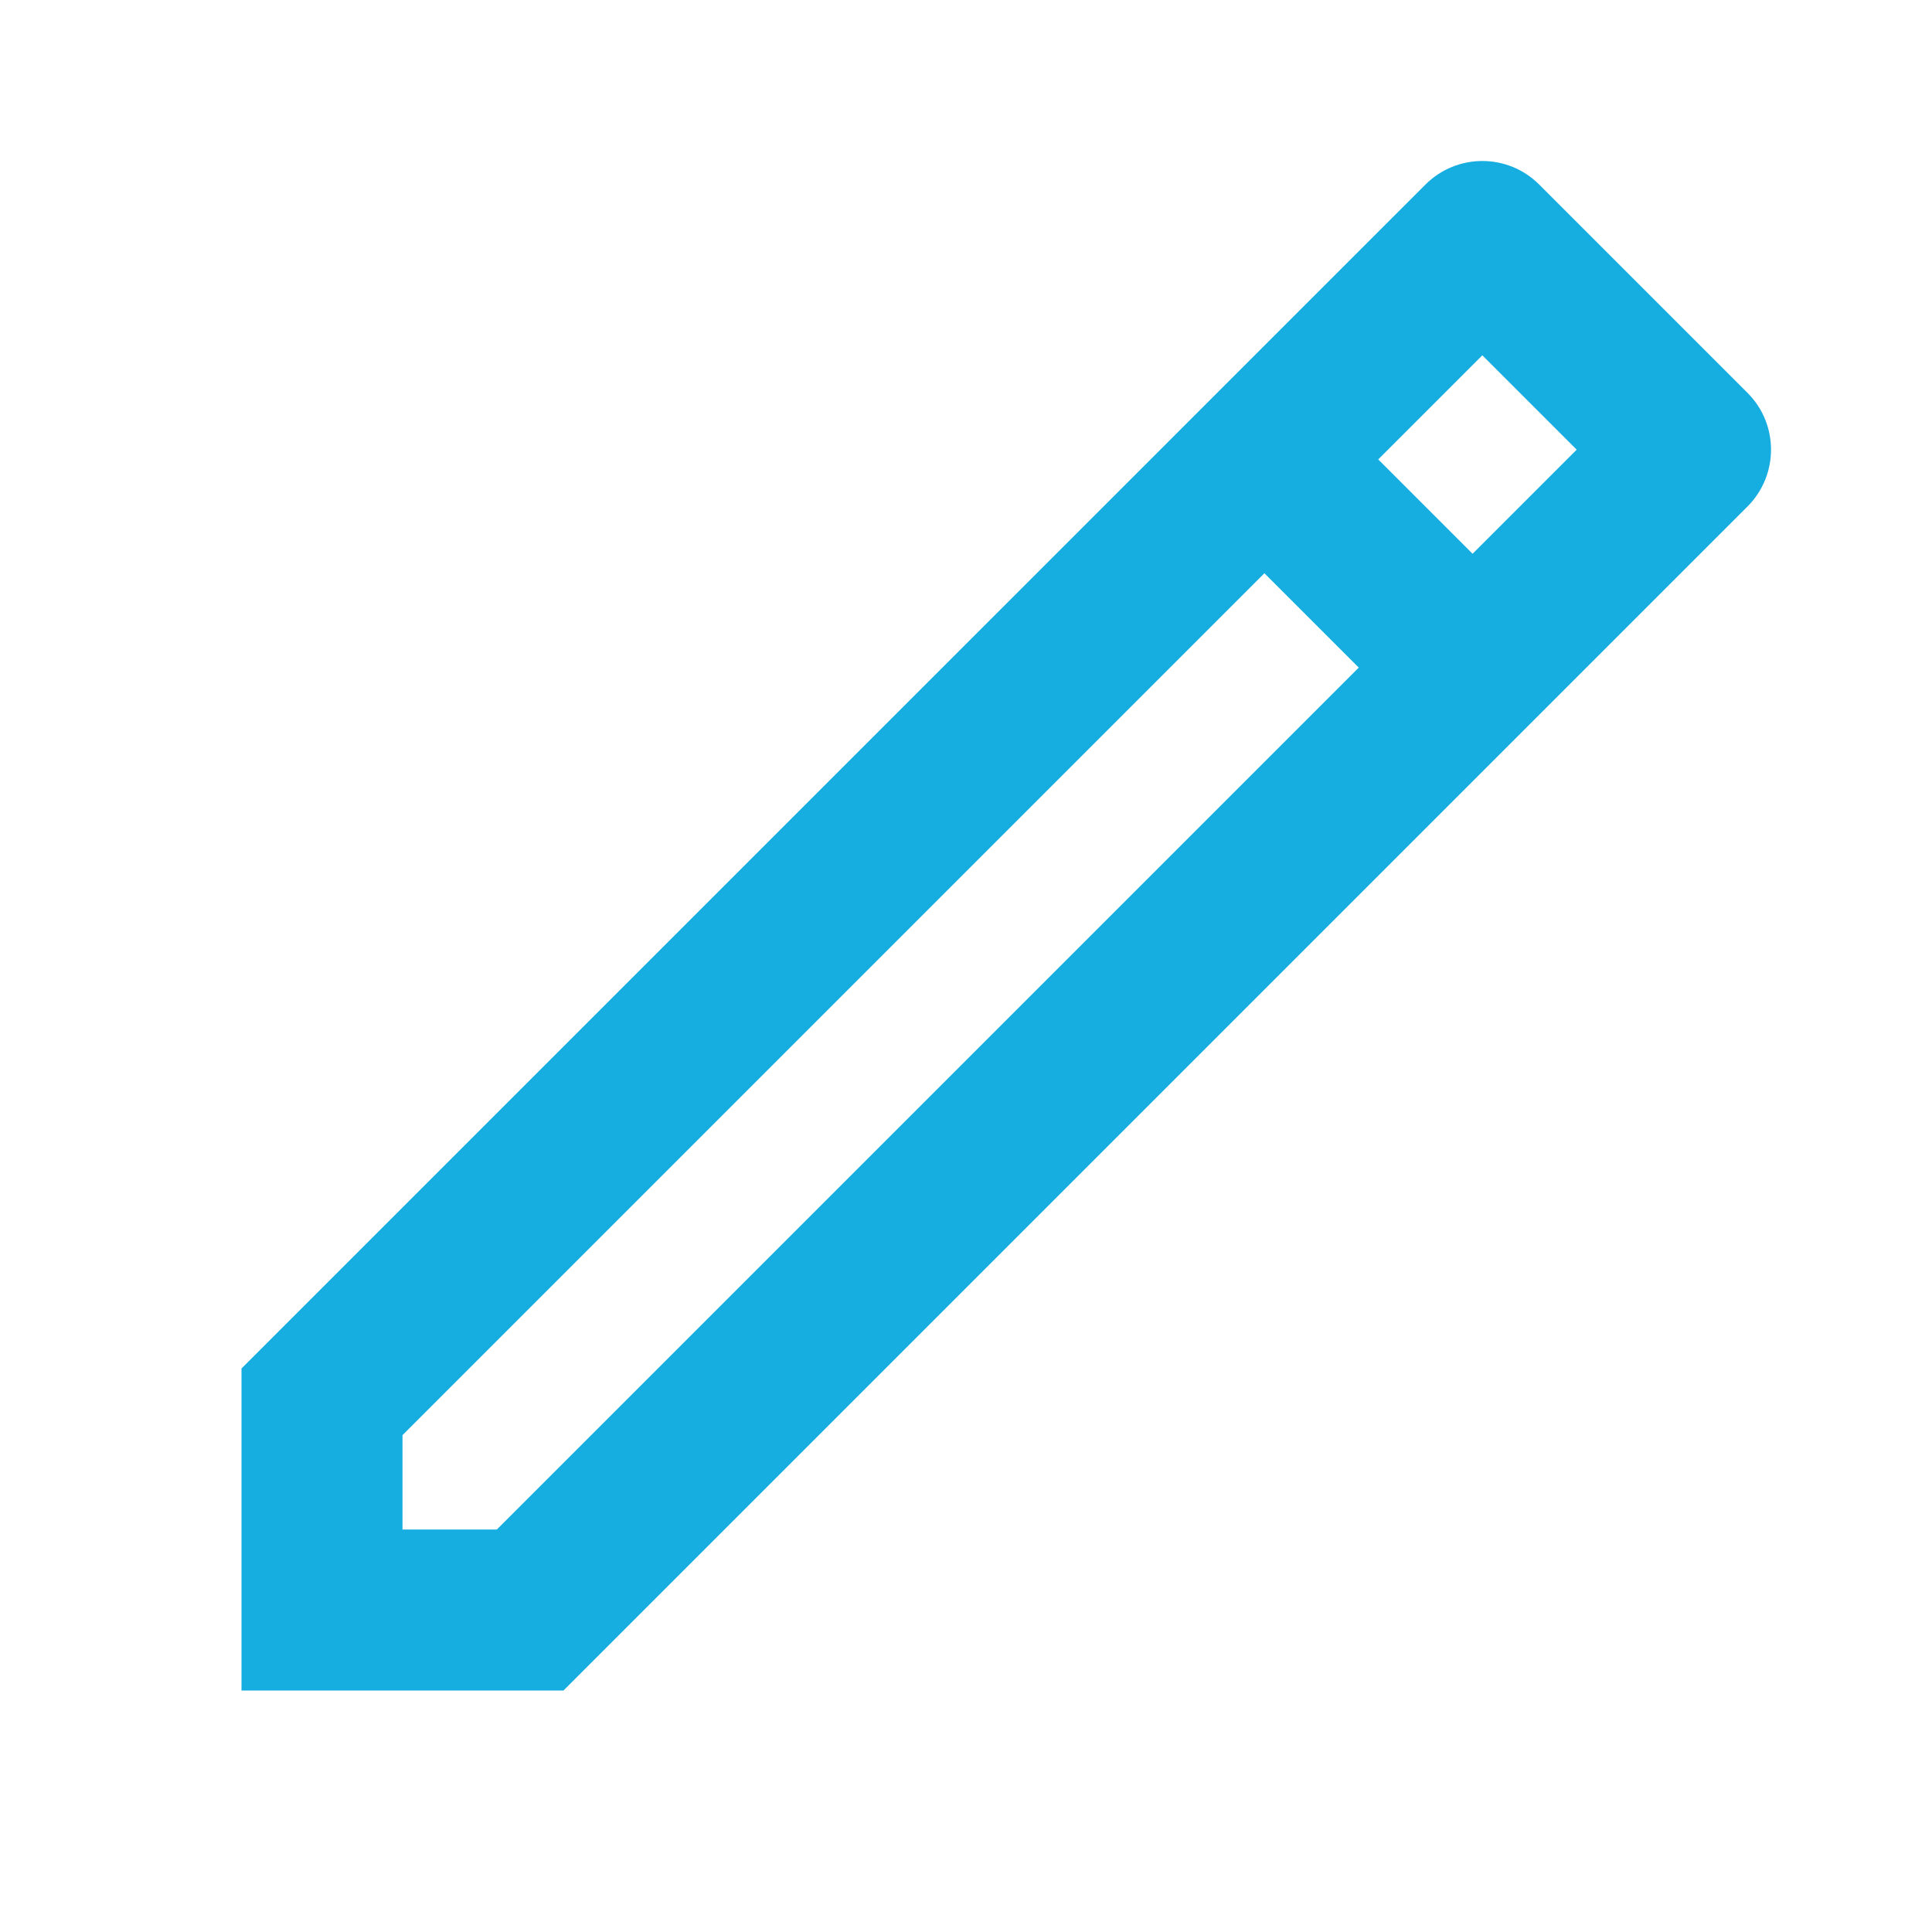
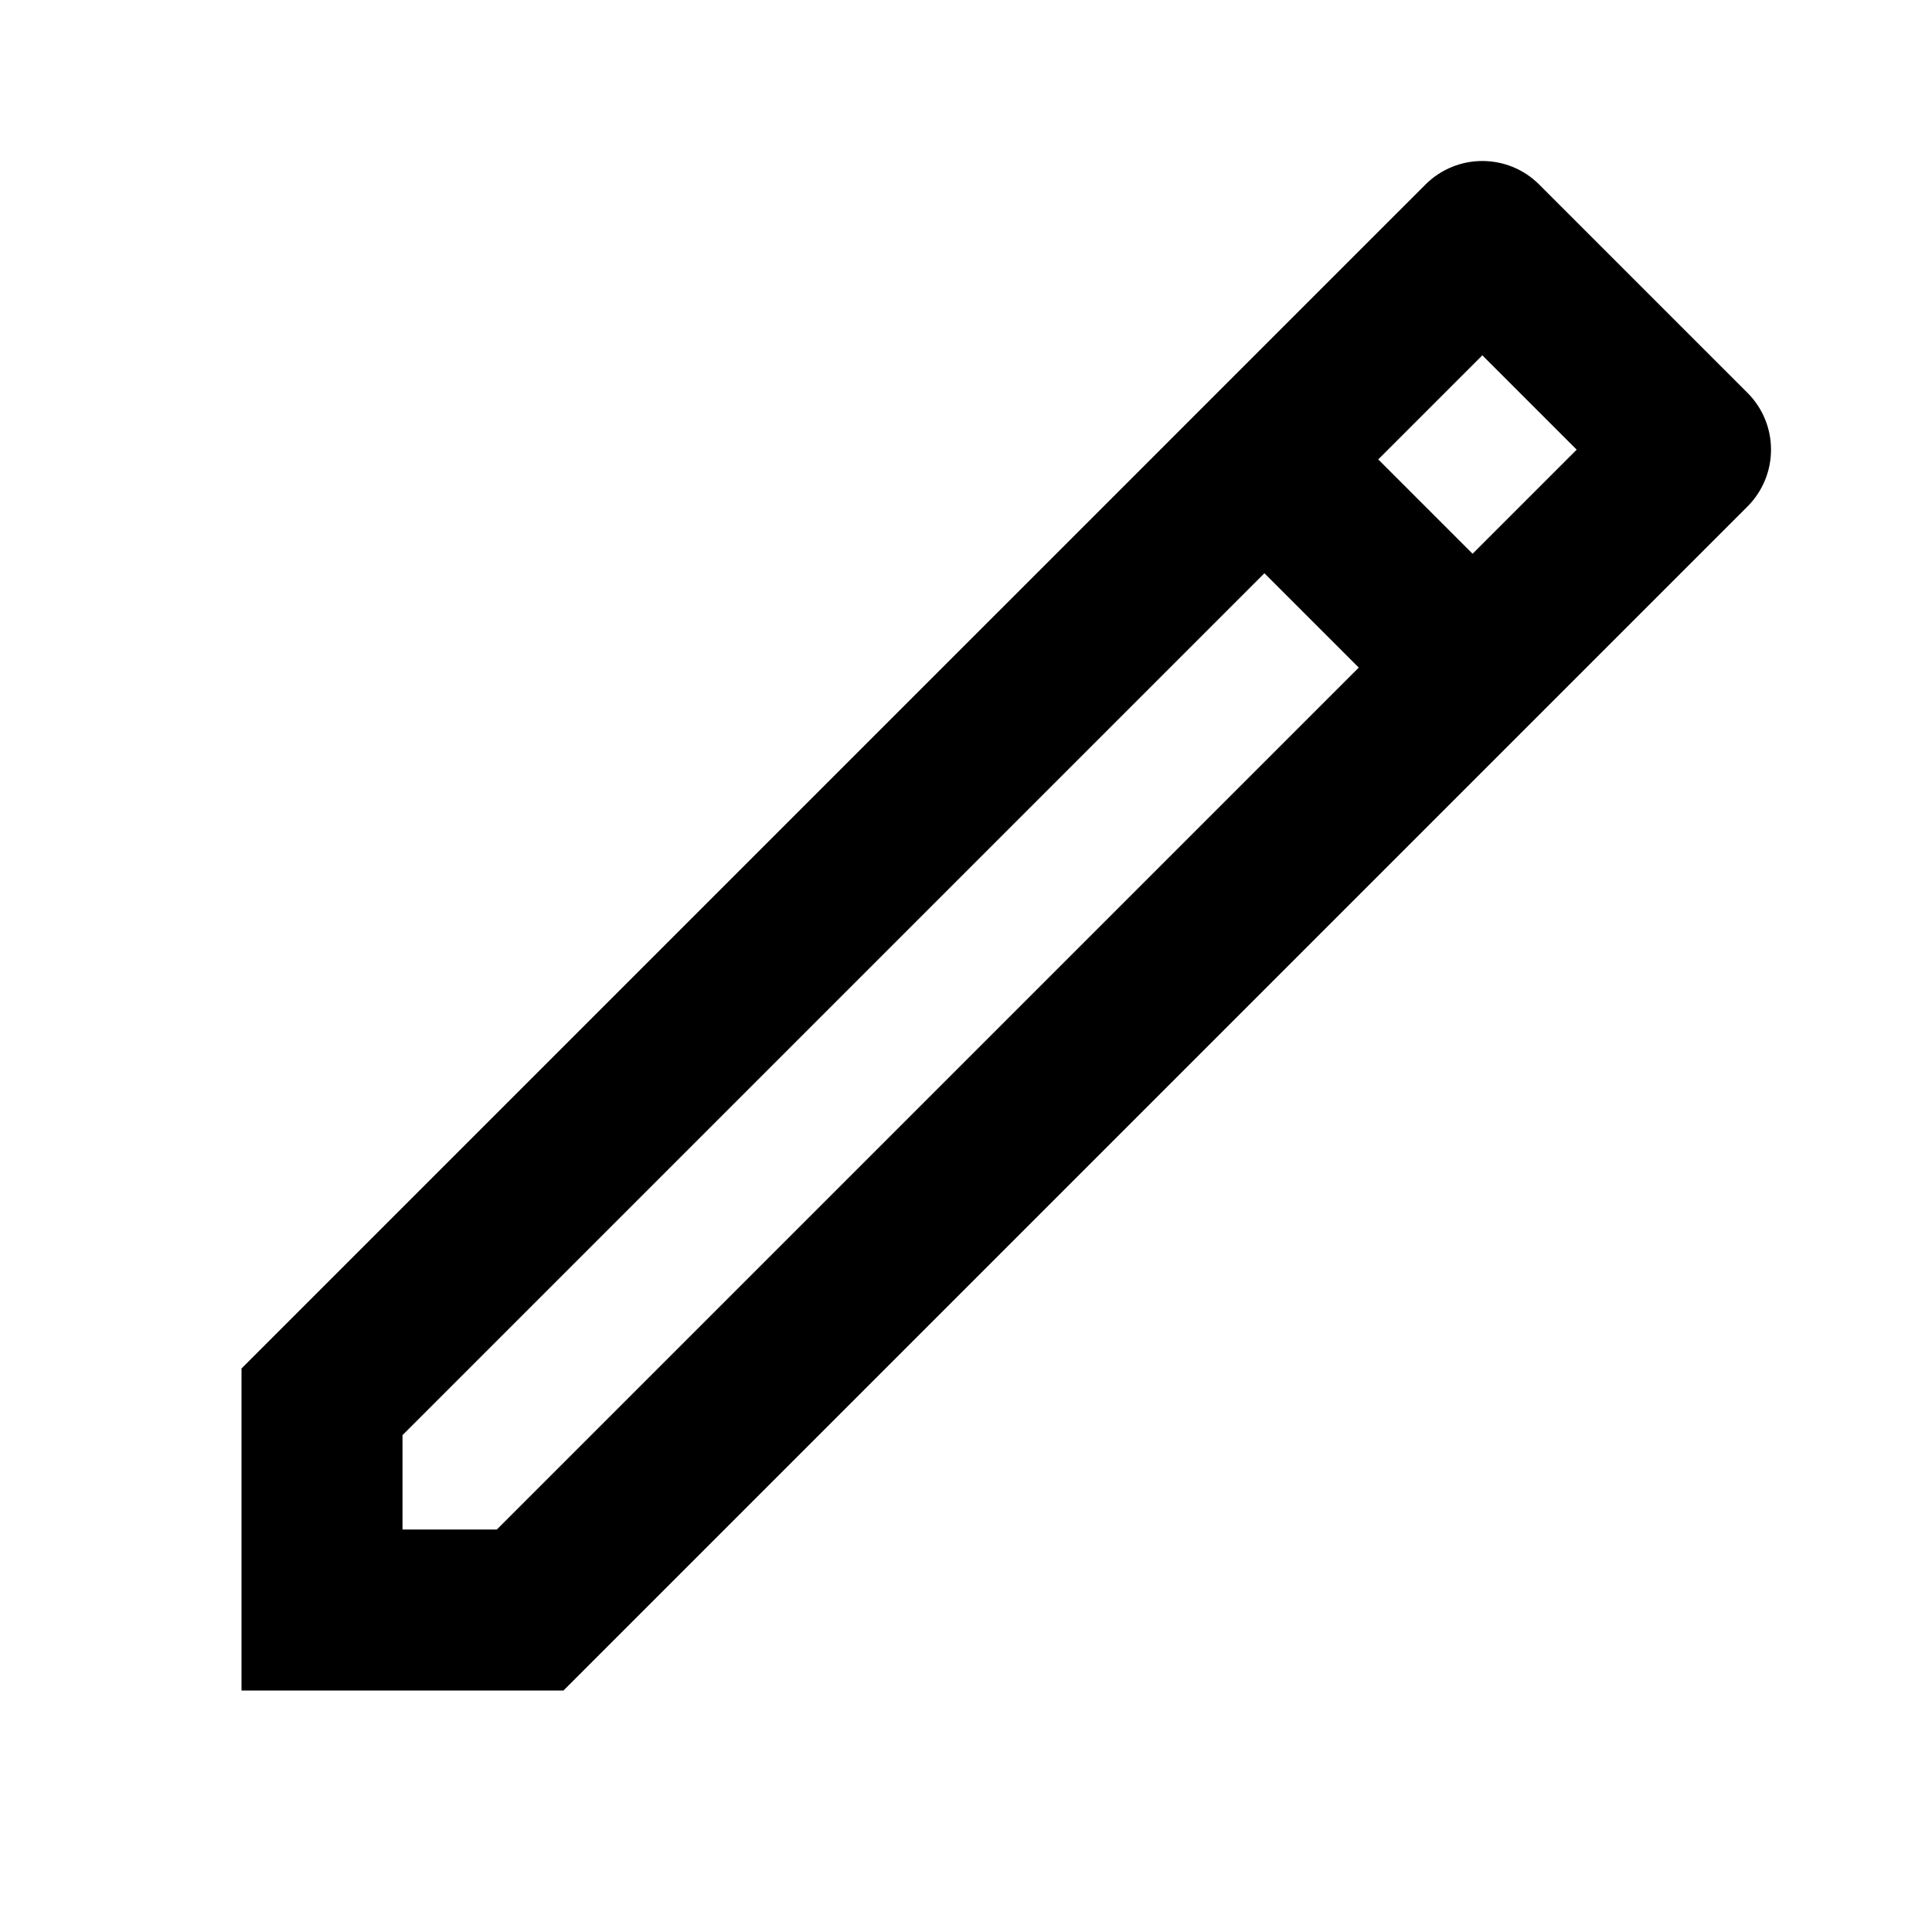
- <svg xmlns="http://www.w3.org/2000/svg" viewBox="0,0,256,256" width="24px" height="24px" fill-rule="nonzero">
-   <g fill="#16ade1" fill-rule="nonzero" stroke="none" stroke-width="1" stroke-linecap="butt" stroke-linejoin="miter" stroke-miterlimit="10" stroke-dasharray="" stroke-dashoffset="0" font-family="none" font-weight="none" font-size="none" text-anchor="none" style="mix-blend-mode: normal">
-     <g transform="scale(10.66667,10.66667)">
-       <path d="M18.414,2c-0.256,0 -0.512,0.098 -0.707,0.293l-2,2l-1.414,1.414l-11.293,11.293v4h4l14.707,-14.707c0.391,-0.391 0.391,-1.024 0,-1.414l-2.586,-2.586c-0.195,-0.195 -0.451,-0.293 -0.707,-0.293zM18.414,4.414l1.172,1.172l-1.293,1.293l-1.172,-1.172zM15.707,7.121l1.172,1.172l-10.707,10.707h-1.172v-1.172z" />
-     </g>
-   </g>
+ <svg xmlns="http://www.w3.org/2000/svg" viewBox="0 0 24 24" width="24px" height="24px">
+   <path d="M 18.414 2 C 18.158 2 17.902 2.098 17.707 2.293 L 15.707 4.293 L 14.293 5.707 L 3 17 L 3 21 L 7 21 L 21.707 6.293 C 22.098 5.902 22.098 5.269 21.707 4.879 L 19.121 2.293 C 18.926 2.098 18.67 2 18.414 2 z M 18.414 4.414 L 19.586 5.586 L 18.293 6.879 L 17.121 5.707 L 18.414 4.414 z M 15.707 7.121 L 16.879 8.293 L 6.172 19 L 5 19 L 5 17.828 L 15.707 7.121 z" />
</svg>
